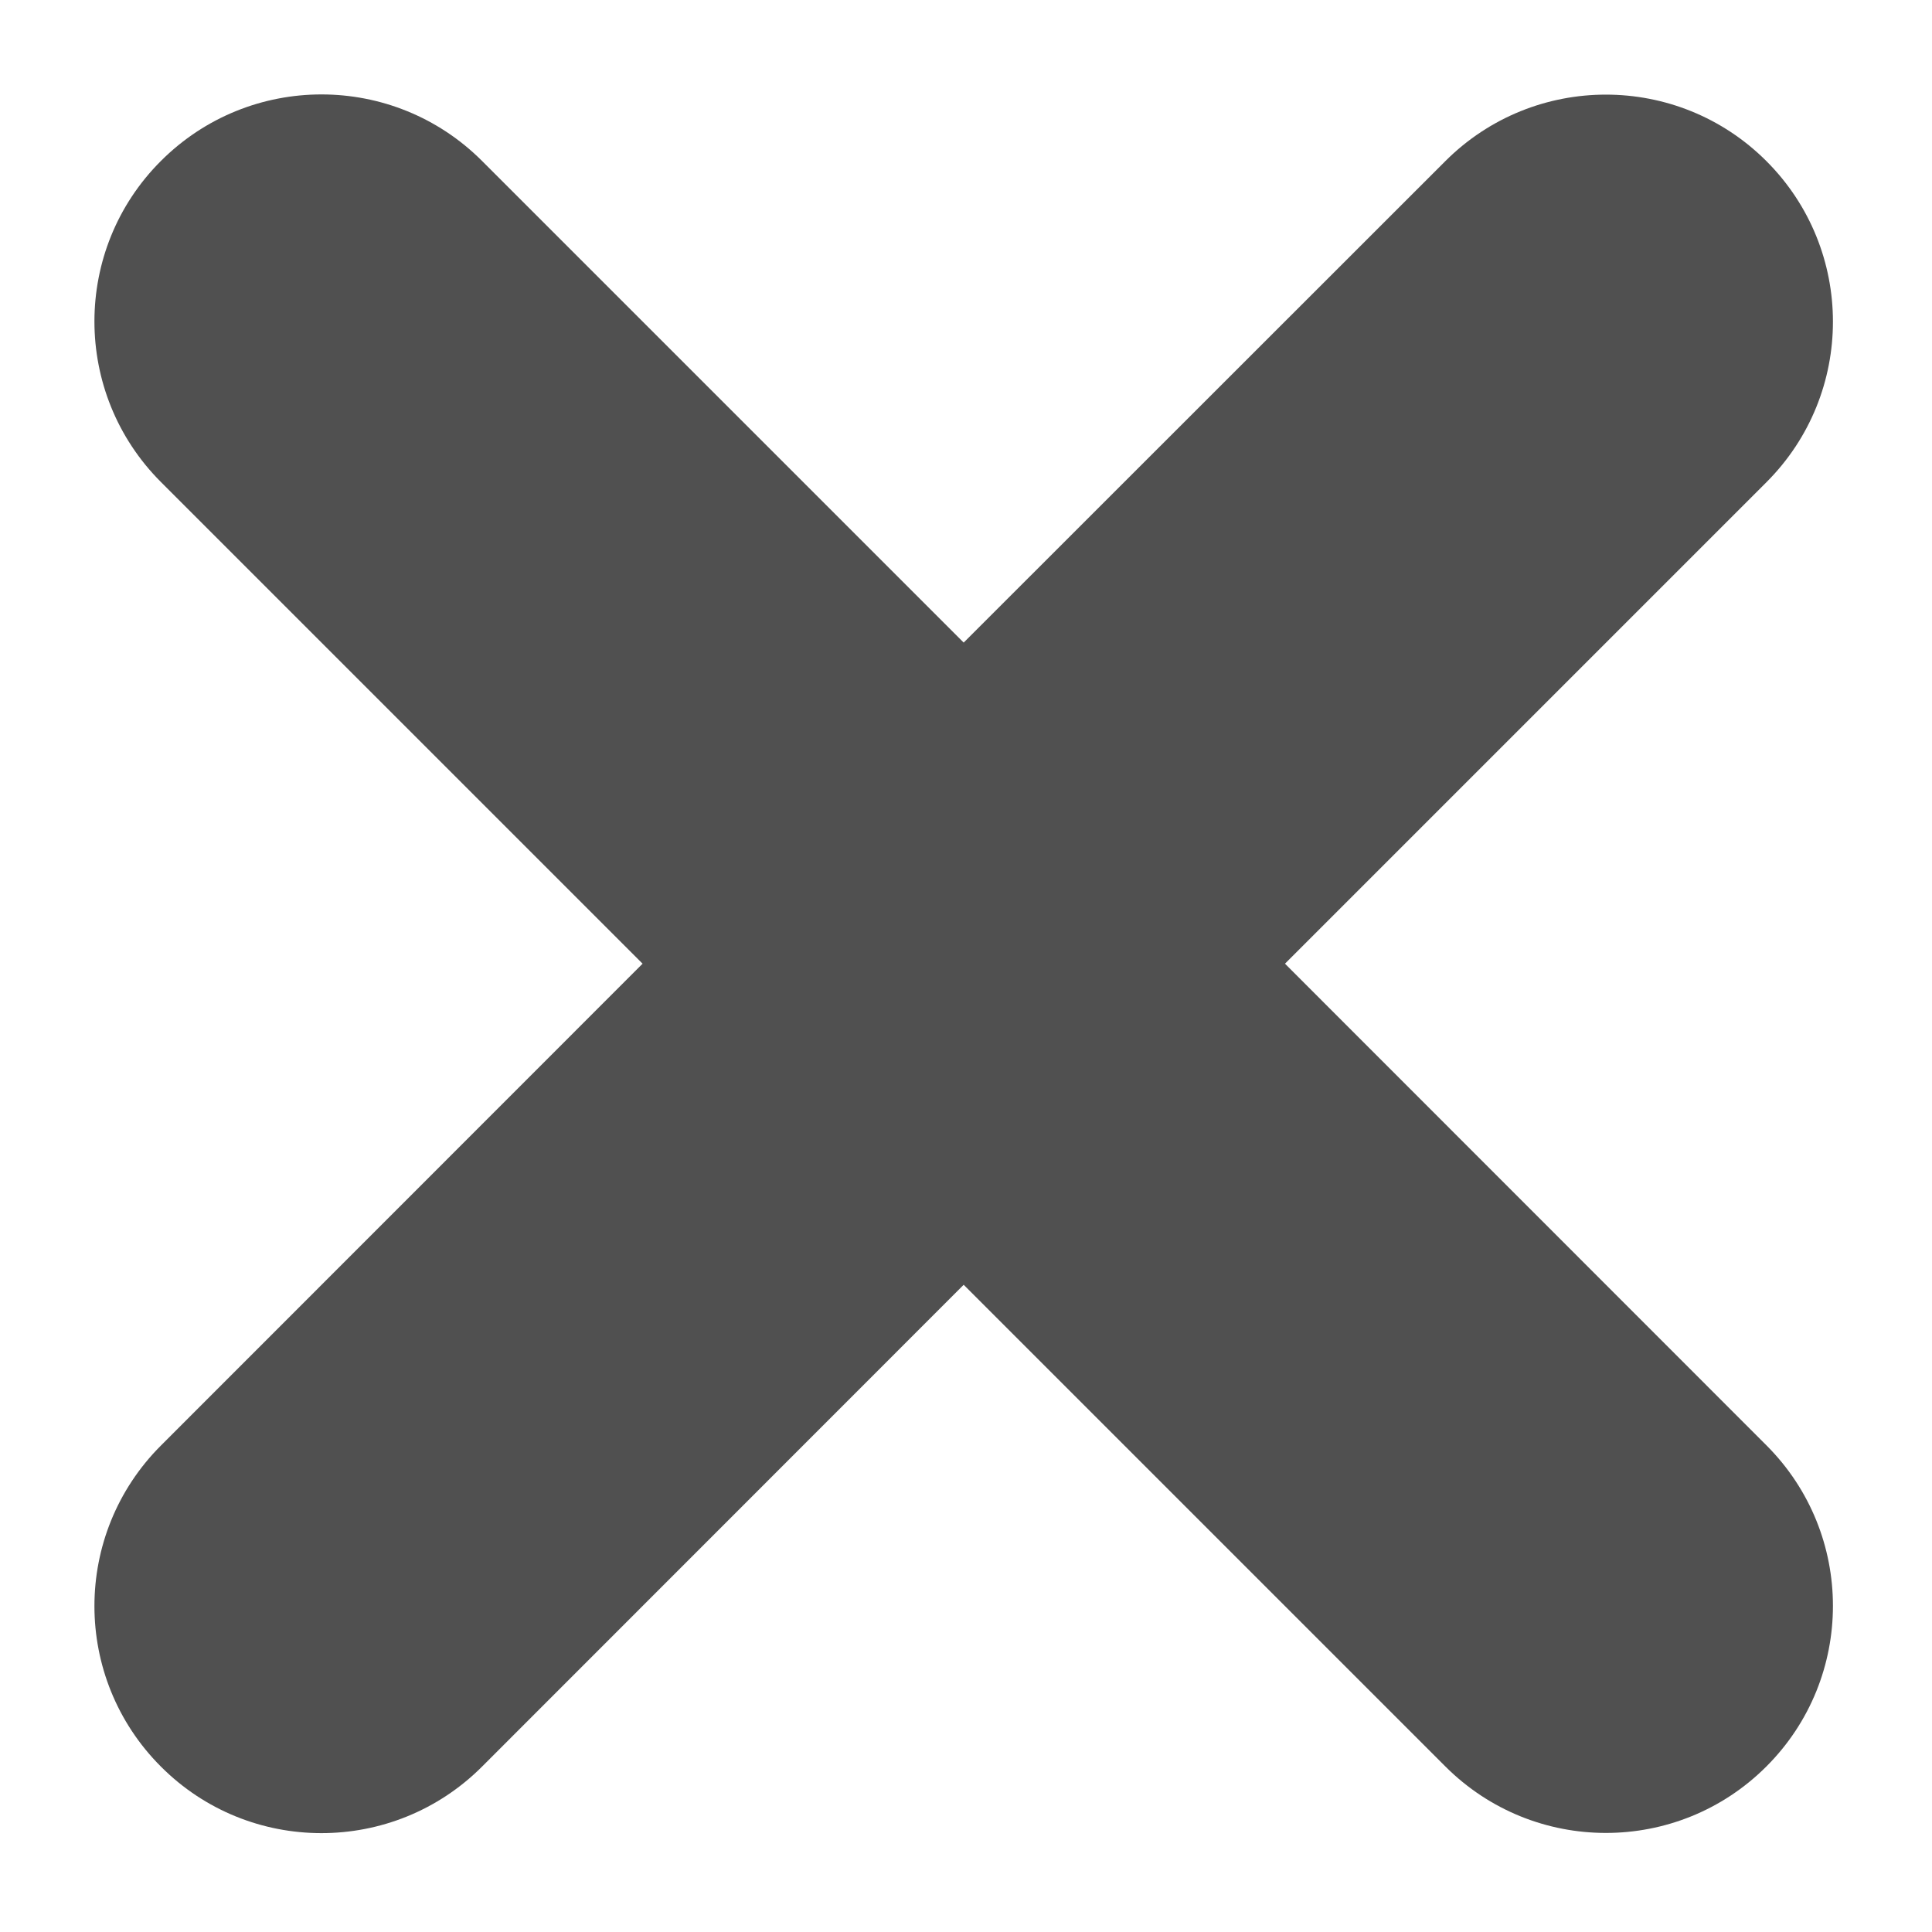
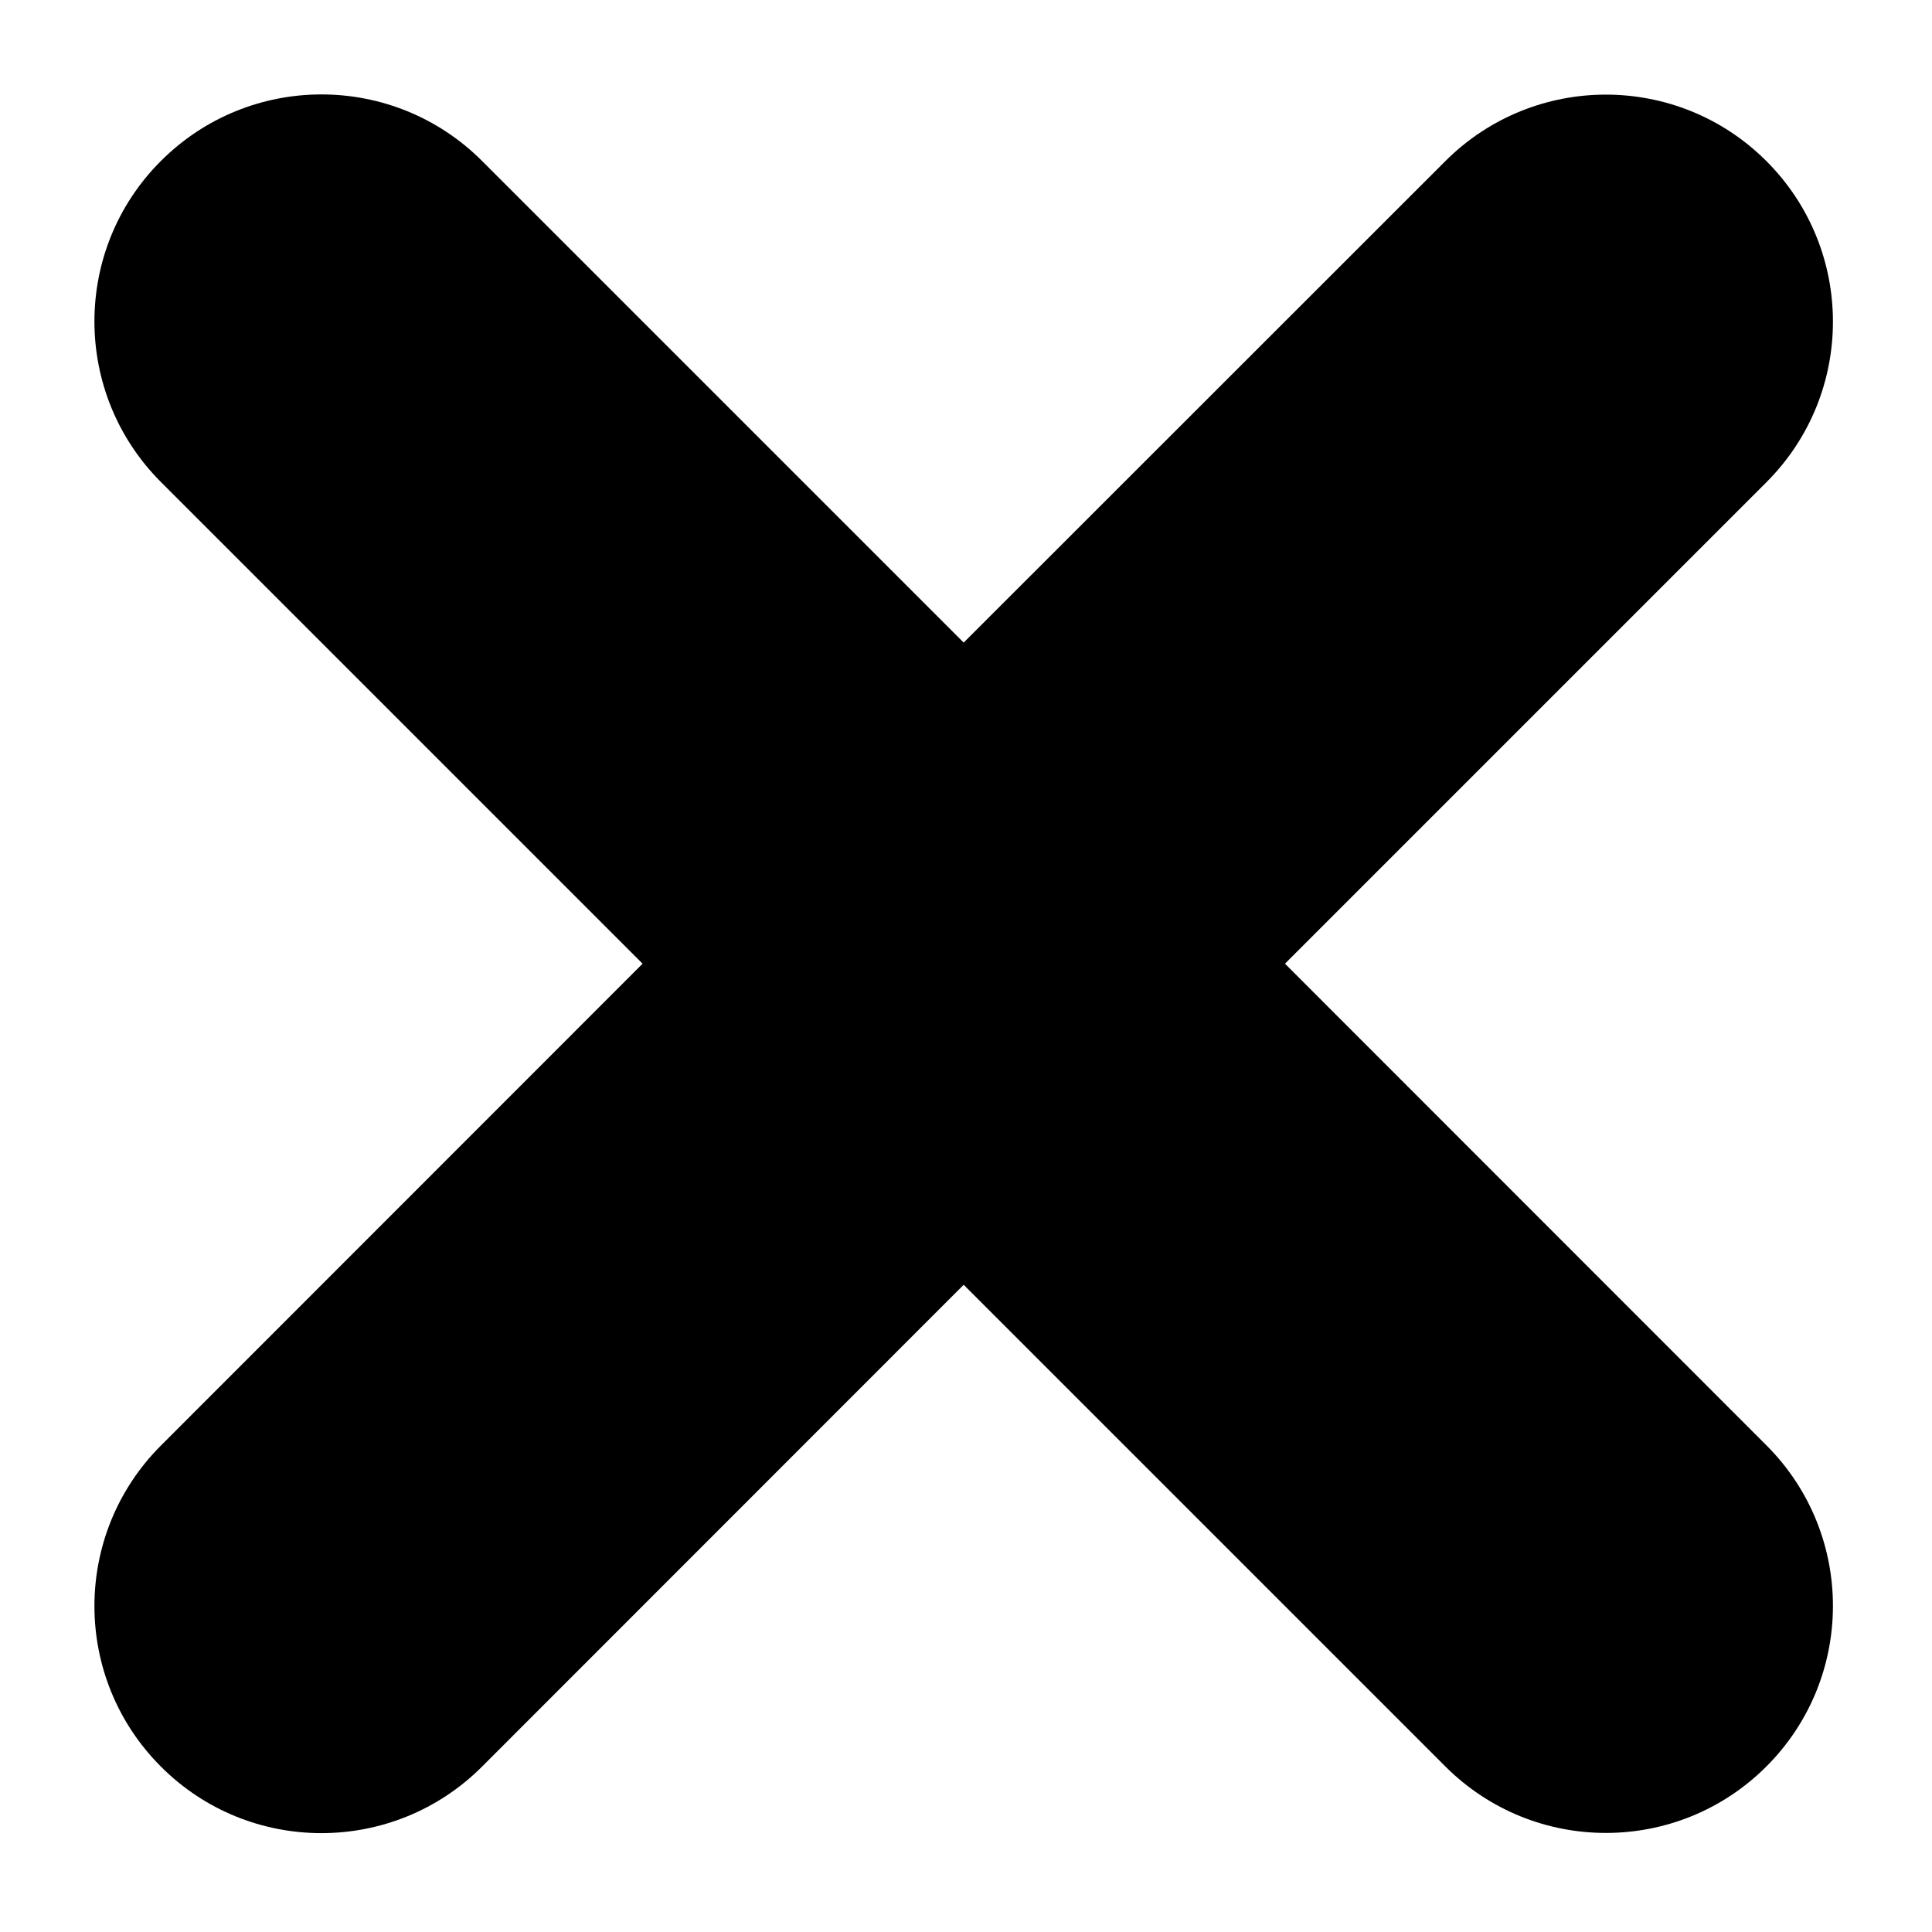
- <svg xmlns="http://www.w3.org/2000/svg" width="10" height="10" viewBox="0 0 10 10" fill="none">
-   <path fill-rule="evenodd" clip-rule="evenodd" d="M2.495 0.833C2.036 0.374 1.292 0.374 0.833 0.833C0.374 1.291 0.374 2.036 0.833 2.495L3.326 4.988L0.833 7.482C0.374 7.941 0.374 8.685 0.833 9.144C1.291 9.603 2.036 9.603 2.495 9.144L4.988 6.65L7.481 9.143C7.94 9.602 8.684 9.602 9.143 9.143C9.602 8.684 9.602 7.94 9.143 7.481L6.651 4.988L9.143 2.496C9.602 2.037 9.602 1.293 9.143 0.834C8.684 0.375 7.94 0.375 7.481 0.834L4.988 3.326L2.495 0.833Z" fill="#505050" />
+ <svg xmlns="http://www.w3.org/2000/svg" width="10" height="10" viewBox="0 0 10 10">
+   <path fill-rule="evenodd" clip-rule="evenodd" d="M2.495 0.833C2.036 0.374 1.292 0.374 0.833 0.833C0.374 1.291 0.374 2.036 0.833 2.495L3.326 4.988L0.833 7.482C0.374 7.941 0.374 8.685 0.833 9.144C1.291 9.603 2.036 9.603 2.495 9.144L4.988 6.65L7.481 9.143C7.94 9.602 8.684 9.602 9.143 9.143C9.602 8.684 9.602 7.94 9.143 7.481L6.651 4.988L9.143 2.496C9.602 2.037 9.602 1.293 9.143 0.834C8.684 0.375 7.94 0.375 7.481 0.834L4.988 3.326L2.495 0.833Z" />
</svg>
